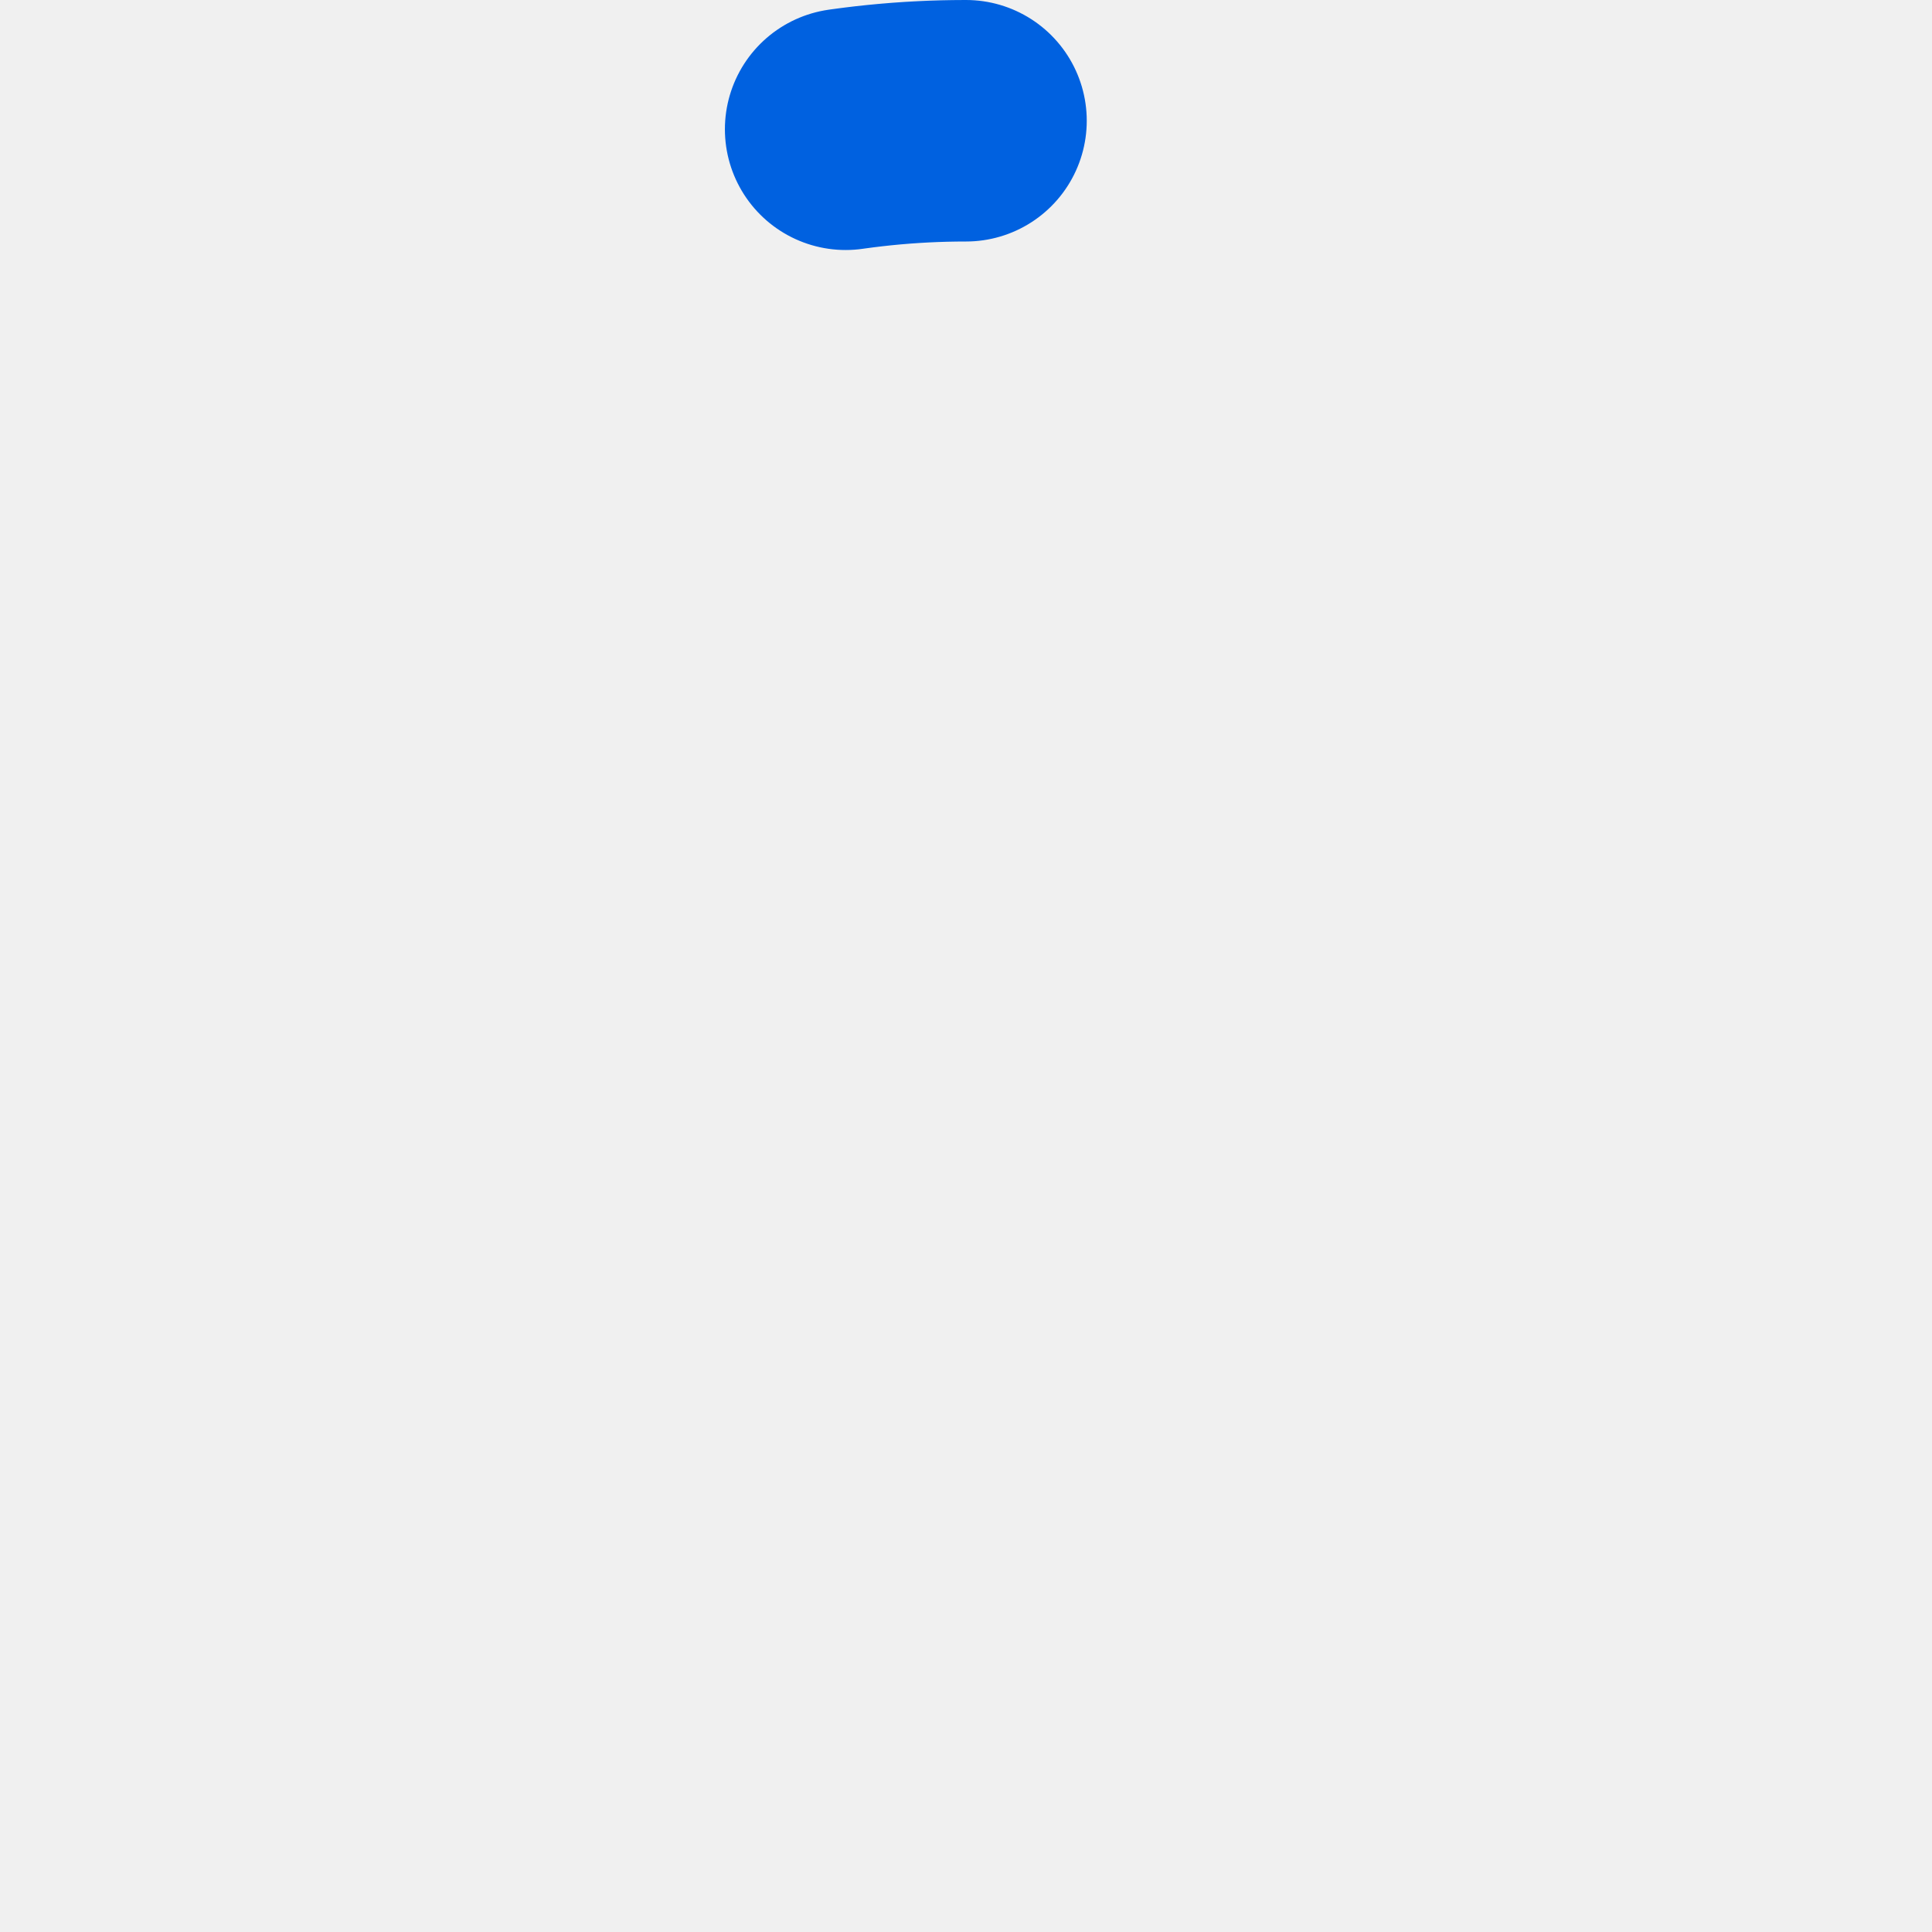
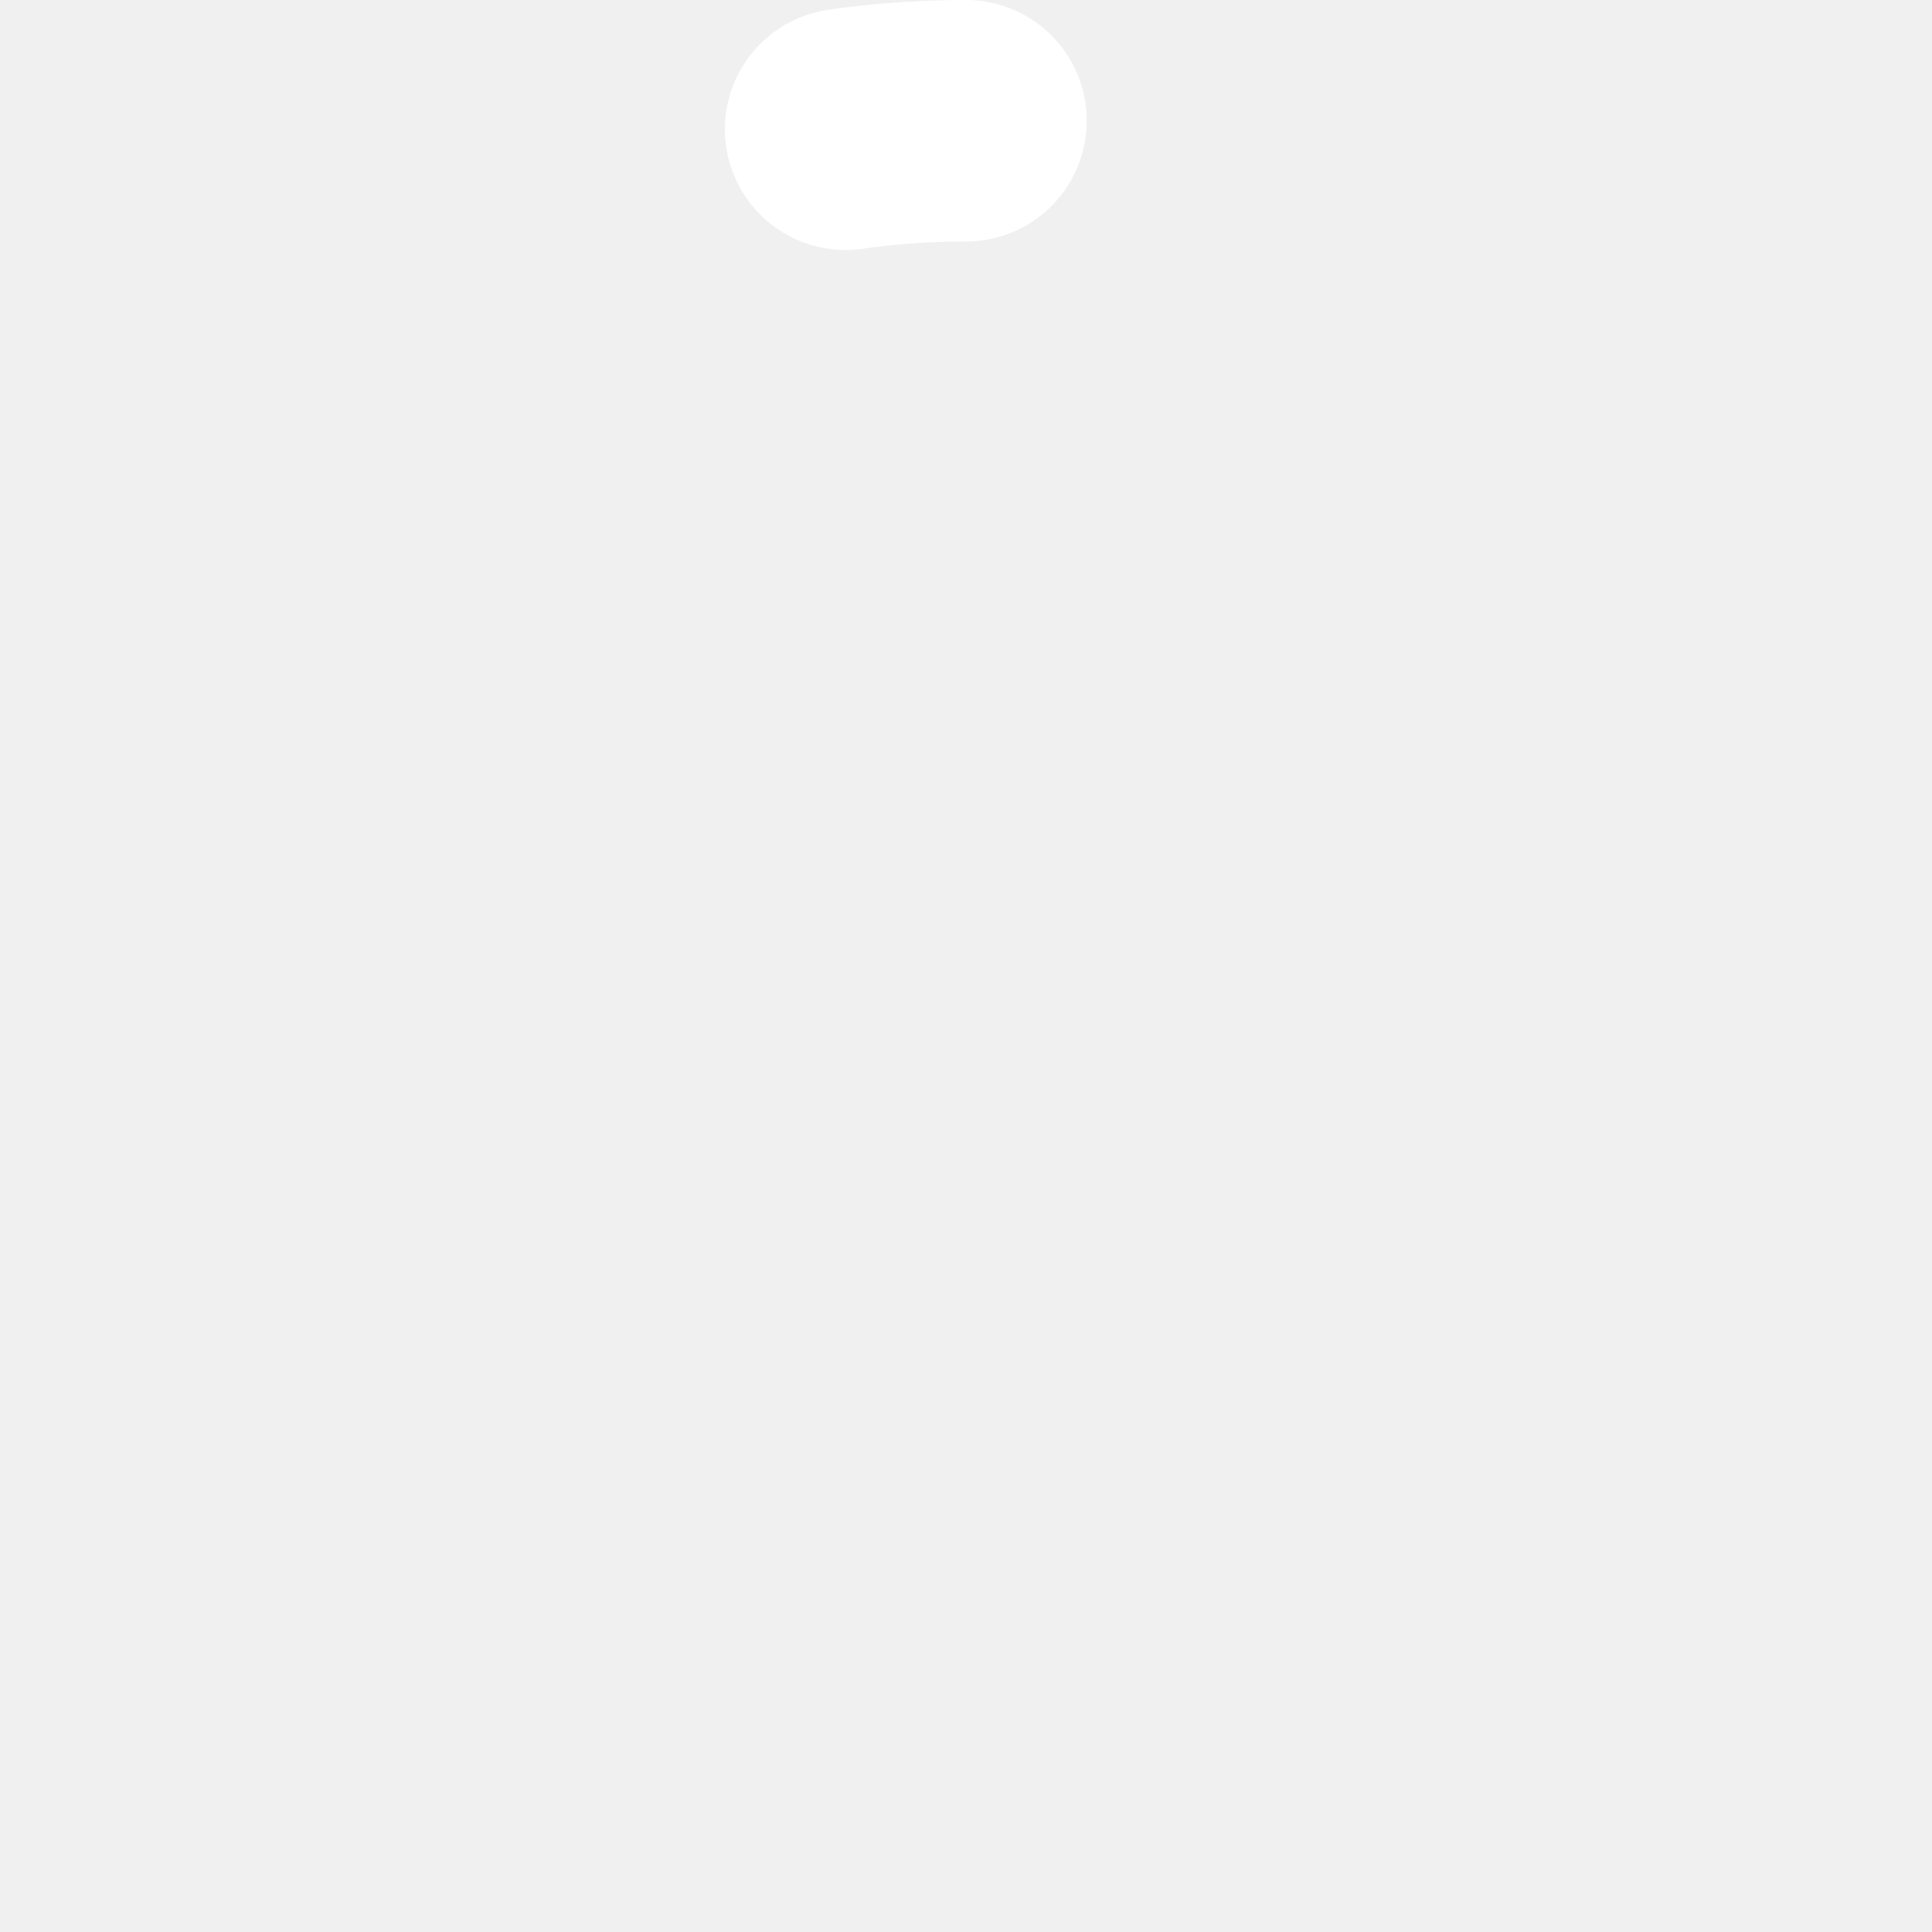
<svg xmlns="http://www.w3.org/2000/svg" viewBox="0 0 16 16" width="29" height="29">
  <style>
    path {
-       animation: spinner 3s ease-in-out infinite;
+       animation: spinner 2s ease-in-out infinite;
      stroke-dasharray: 1,200;
      stroke-dashoffset: 0;
      fill: none;
      stroke-width: 2;
      stroke-miterlimit: 10;
      stroke-linecap: round;
      transform-origin: 50% 50%;
-       stroke: #0061e0;
+       stroke: #fff;
    }

    @keyframes spinner {
      0% {
        stroke-dasharray: 0,200;
        stroke-dashoffset: 0;
        transform: rotate(0deg);
      }
      100% {
        stroke-dasharray: 130,200;
-         stroke-dashoffset: -43.9;
+         stroke-dashoffset: -43;
        transform: rotate(-360deg);
      }
    }
  </style>
  <path d="M8 1A1 1 0 008 15 1 1 0 008 1" />
</svg>
